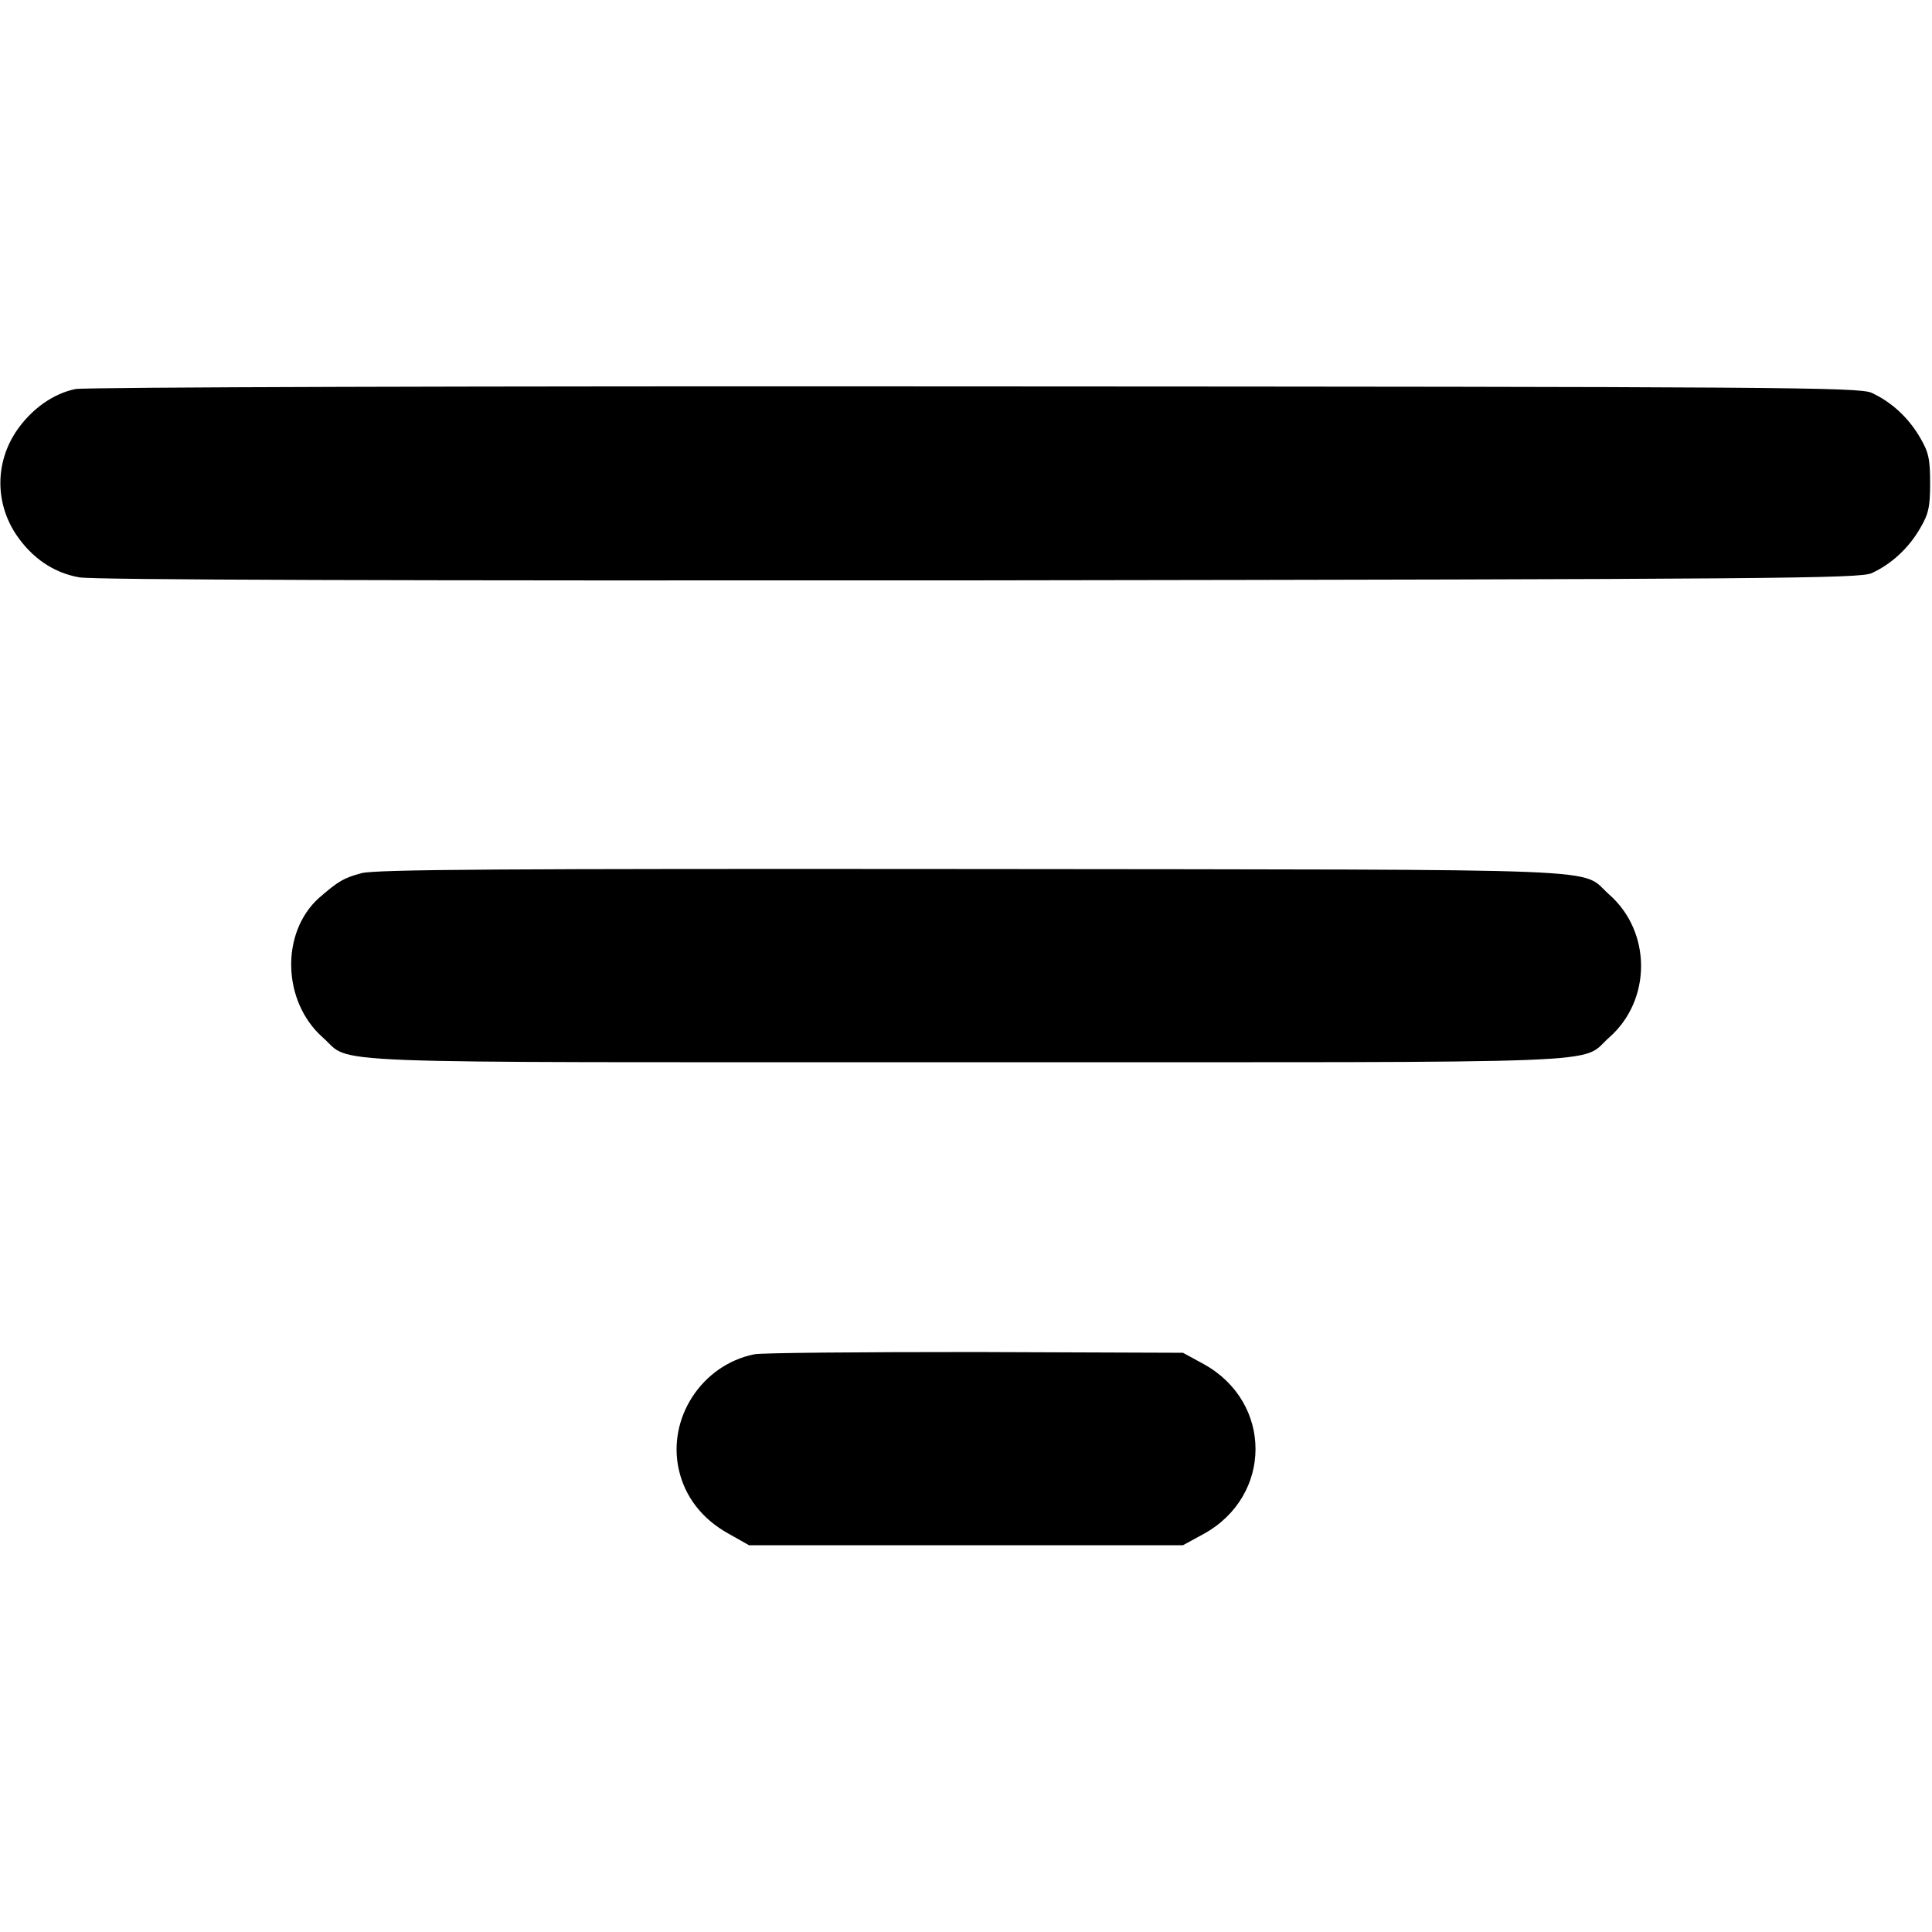
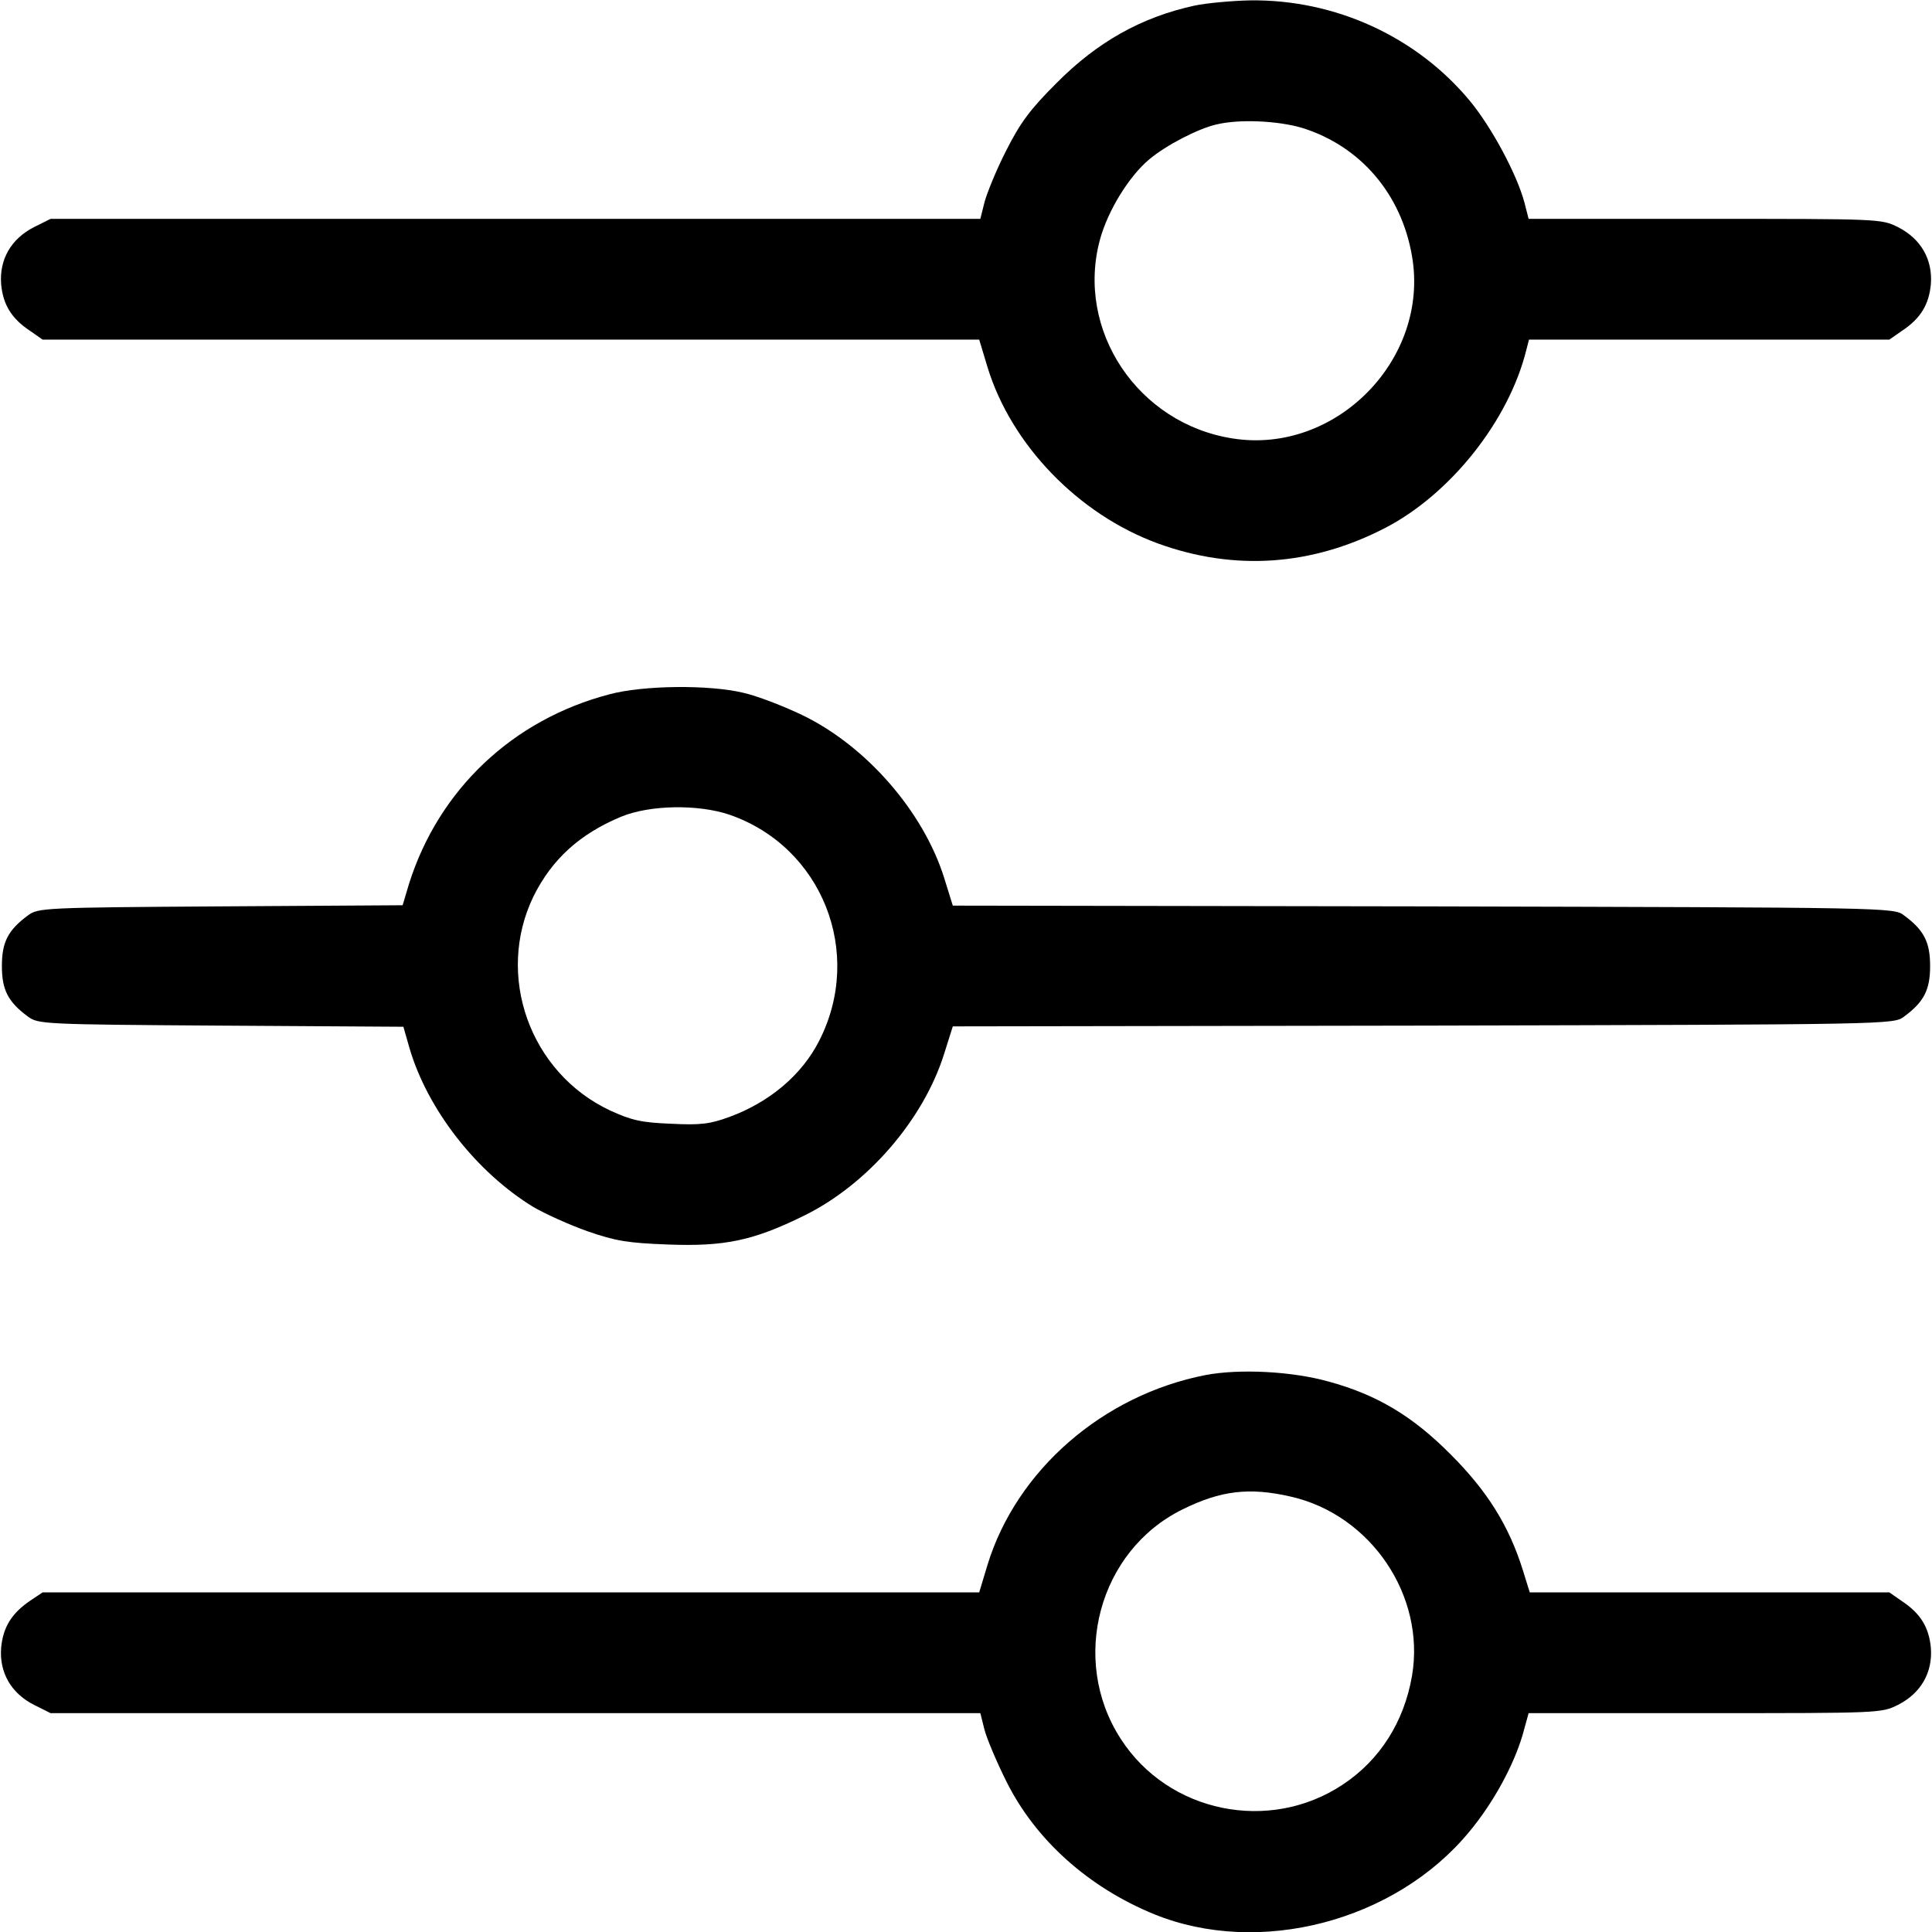
<svg xmlns="http://www.w3.org/2000/svg" version="1.0" width="512pt" height="512pt" viewBox="0 0 512 512" preserveAspectRatio="xMidYMid meet">
  <g transform="translate(0,512) scale(0.1,-0.1)" fill="#000000" stroke="none">
-     <path d="M200 4089 c-59 -12 -117 -53 -157 -112 -56 -84 -56 -190 0 -274 42 -62 99 -101 167 -113 37 -7 843 -9 2385 -8 2110 3 2333 5 2365 19 52 24 97 65 128 118 23 39 27 57 27 121 0 64 -4 82 -27 121 -31 53 -76 94 -128 118 -32 15 -254 16 -2375 17 -1325 1 -2360 -2 -2385 -7z" />
-     <path d="M958 2806 c-48 -13 -61 -21 -112 -65 -103 -92 -98 -275 9 -370 82 -72 -65 -66 1705 -66 1770 0 1623 -6 1705 66 112 99 112 279 0 378 -82 72 62 66 -1685 68 -1248 1 -1585 -1 -1622 -11z" />
-     <path d="M1999 1531 c-139 -28 -231 -169 -200 -306 16 -71 61 -130 131 -169 l55 -31 575 0 575 0 55 30 c183 101 183 349 0 450 l-55 30 -550 2 c-302 0 -566 -2 -586 -6z" />
+     <path d="M3165 5105 c-141 -31 -257 -96 -366 -206 -70 -70 -95 -104 -133 -179 -26 -51 -51 -113 -57 -136 l-11 -44 -1232 0 -1232 0 -44 -22 c-61 -31 -92 -86 -87 -151 5 -54 27 -91 77 -124 l33 -23 1241 0 1241 0 22 -73 c63 -206 241 -390 451 -467 203 -74 409 -60 605 42 172 90 326 284 372 471 l7 27 478 0 477 0 33 23 c50 33 72 70 77 124 5 65 -26 120 -87 151 -44 22 -47 22 -512 22 l-467 0 -11 43 c-20 75 -87 200 -145 270 -141 170 -357 269 -582 266 -48 -1 -115 -7 -148 -14z m286 -324 c154 -48 263 -175 291 -340 47 -273 -202 -526 -475 -483 -252 39 -417 287 -352 527 21 77 77 168 131 213 44 37 129 81 177 92 61 15 164 10 228 -9z" />
+     <path d="M1615 3280 c-256 -67 -452 -252 -531 -502 l-17 -57 -483 -3 c-470 -3 -483 -4 -510 -24 -53 -39 -69 -71 -69 -134 0 -63 16 -95 69 -134 27 -20 40 -21 511 -24 l484 -3 16 -56 c48 -164 178 -330 329 -422 31 -18 95 -47 143 -64 75 -26 107 -31 211 -35 152 -6 228 10 362 76 168 82 317 254 372 429 l23 73 1247 2 c1241 3 1247 3 1274 24 53 39 69 71 69 134 0 63 -16 95 -69 134 -27 21 -33 21 -1274 24 l-1247 2 -23 74 c-55 175 -206 349 -376 431 -50 24 -120 51 -156 59 -91 22 -266 20 -355 -4z m318 -319 c246 -85 357 -366 238 -599 -46 -91 -132 -163 -238 -202 -52 -19 -77 -22 -155 -18 -78 3 -104 9 -161 35 -213 100 -305 358 -203 568 49 98 122 165 233 211 76 31 203 33 286 5z" />
+     <path d="M3195 1476 c-272 -53 -501 -252 -578 -503 l-22 -73 -1241 0 -1241 0 -33 -22 c-50 -34 -72 -71 -77 -125 -5 -65 26 -120 87 -151 l44 -22 1232 0 1232 0 11 -44 c6 -23 32 -85 58 -137 77 -155 218 -281 392 -352 278 -113 639 -19 835 219 64 77 117 175 141 256 l16 58 468 0 c464 0 467 0 511 22 61 31 92 86 87 151 -5 54 -27 91 -77 124 l-33 23 -477 0 -476 0 -18 58 c-37 119 -95 211 -191 307 -101 102 -196 159 -325 194 -97 27 -235 34 -325 17z m225 -322 c213 -48 358 -263 322 -475 -21 -122 -85 -223 -183 -288 -195 -130 -463 -75 -589 121 -136 210 -58 499 164 608 101 50 177 59 286 34z" />
  </g>
</svg>
